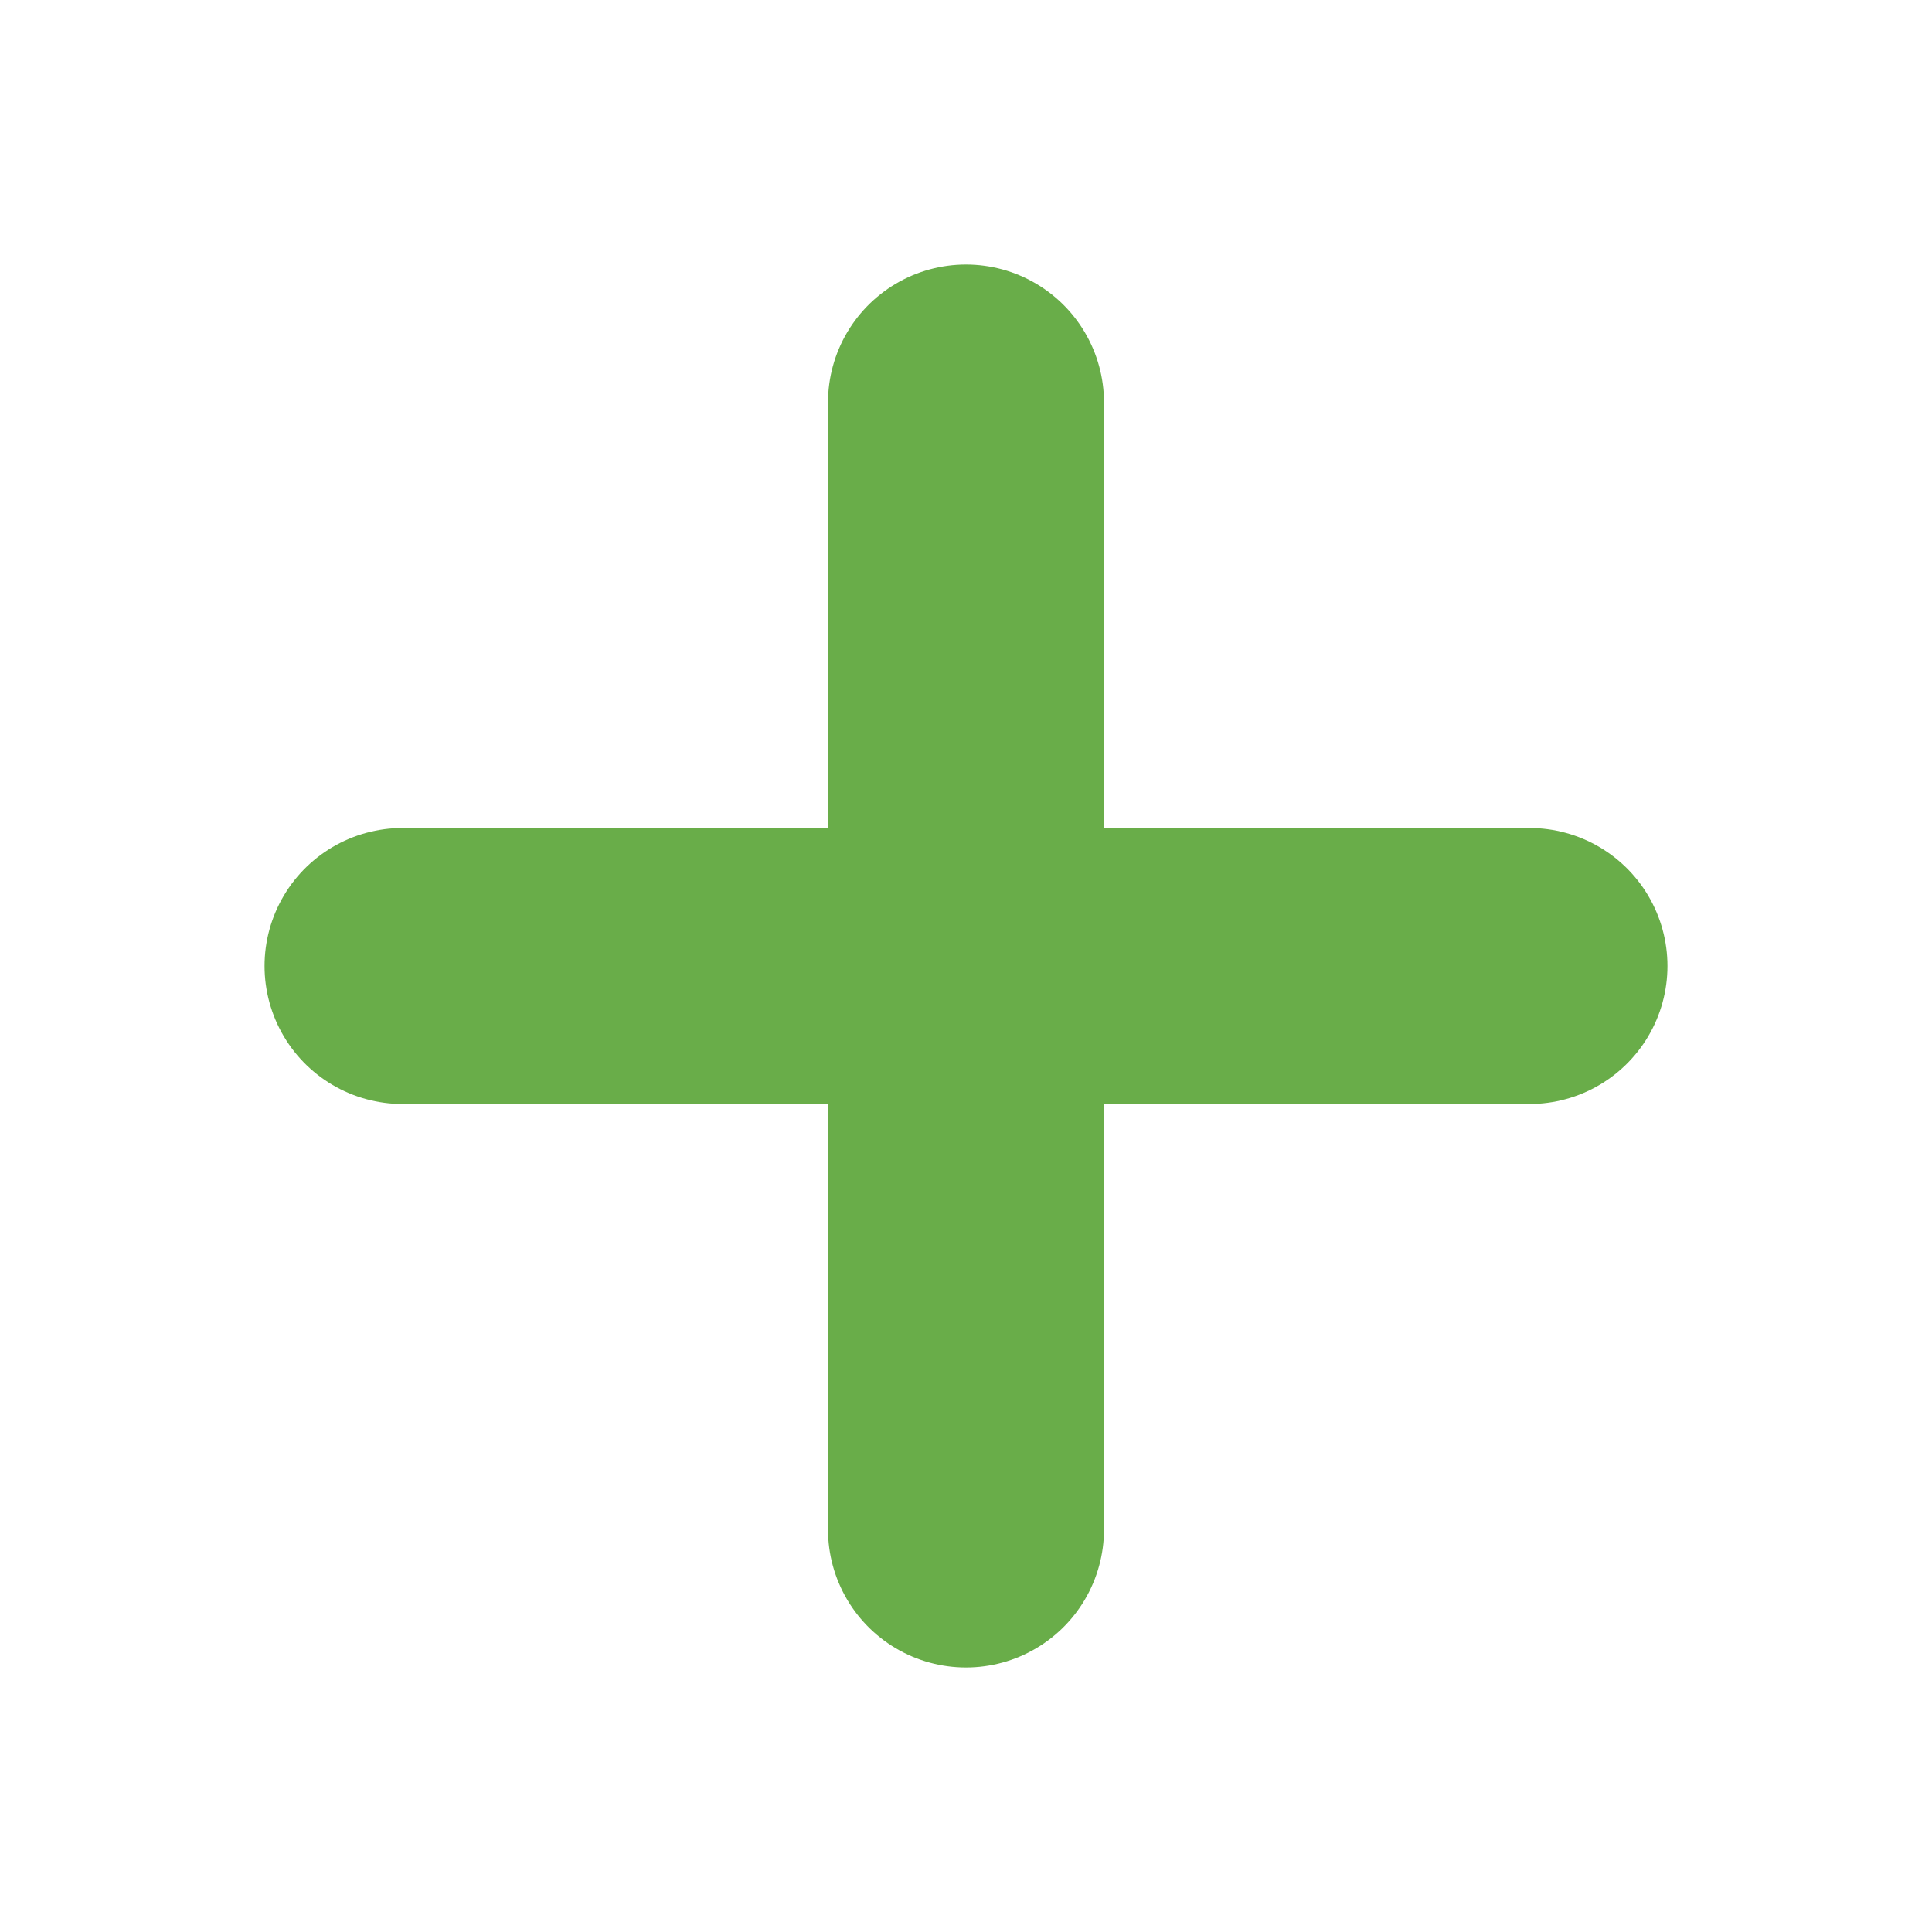
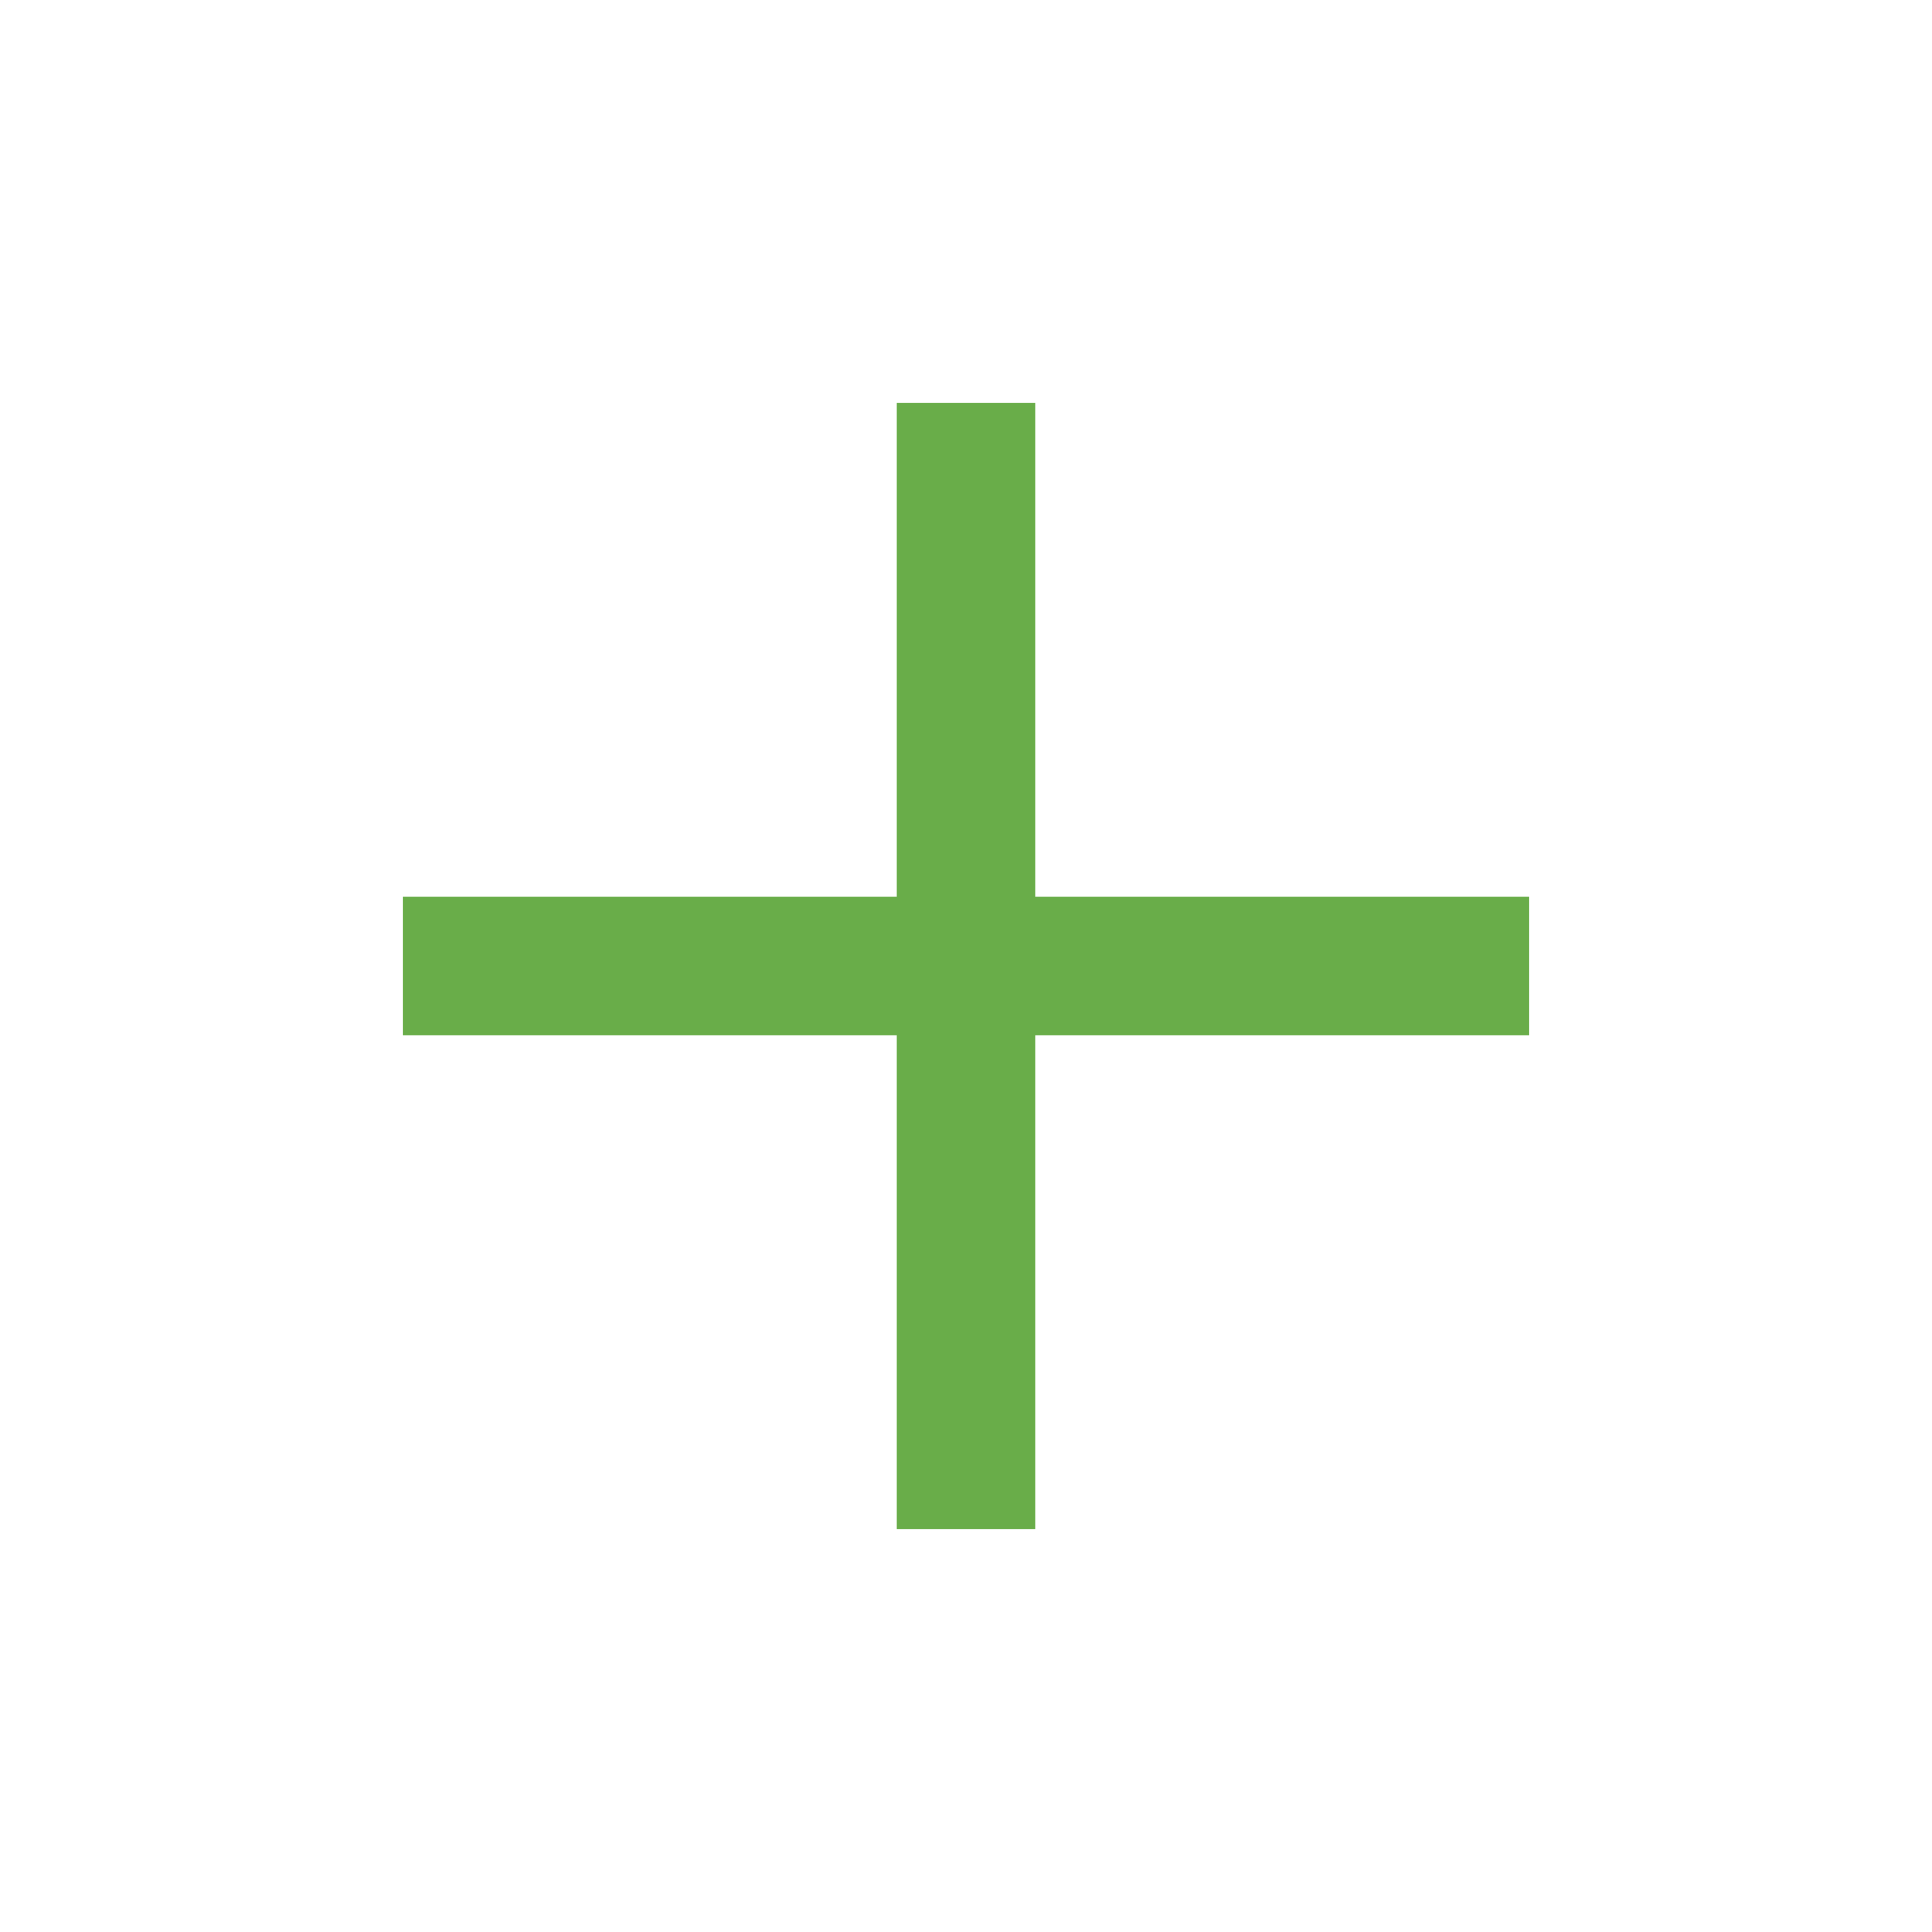
<svg xmlns="http://www.w3.org/2000/svg" width="14" height="14" viewBox="0 0 14 14" fill="none">
-   <path d="M7 2.917V11.083M2.917 7H11.083" stroke="#69AD49" stroke-width="2" stroke-linecap="round" stroke-linejoin="round" />
+   <path d="M7 2.917V11.083M2.917 7H11.083" stroke="#69AD49" strokeWidth="2" strokeLinecap="round" strokeLinejoin="round" />
</svg>
